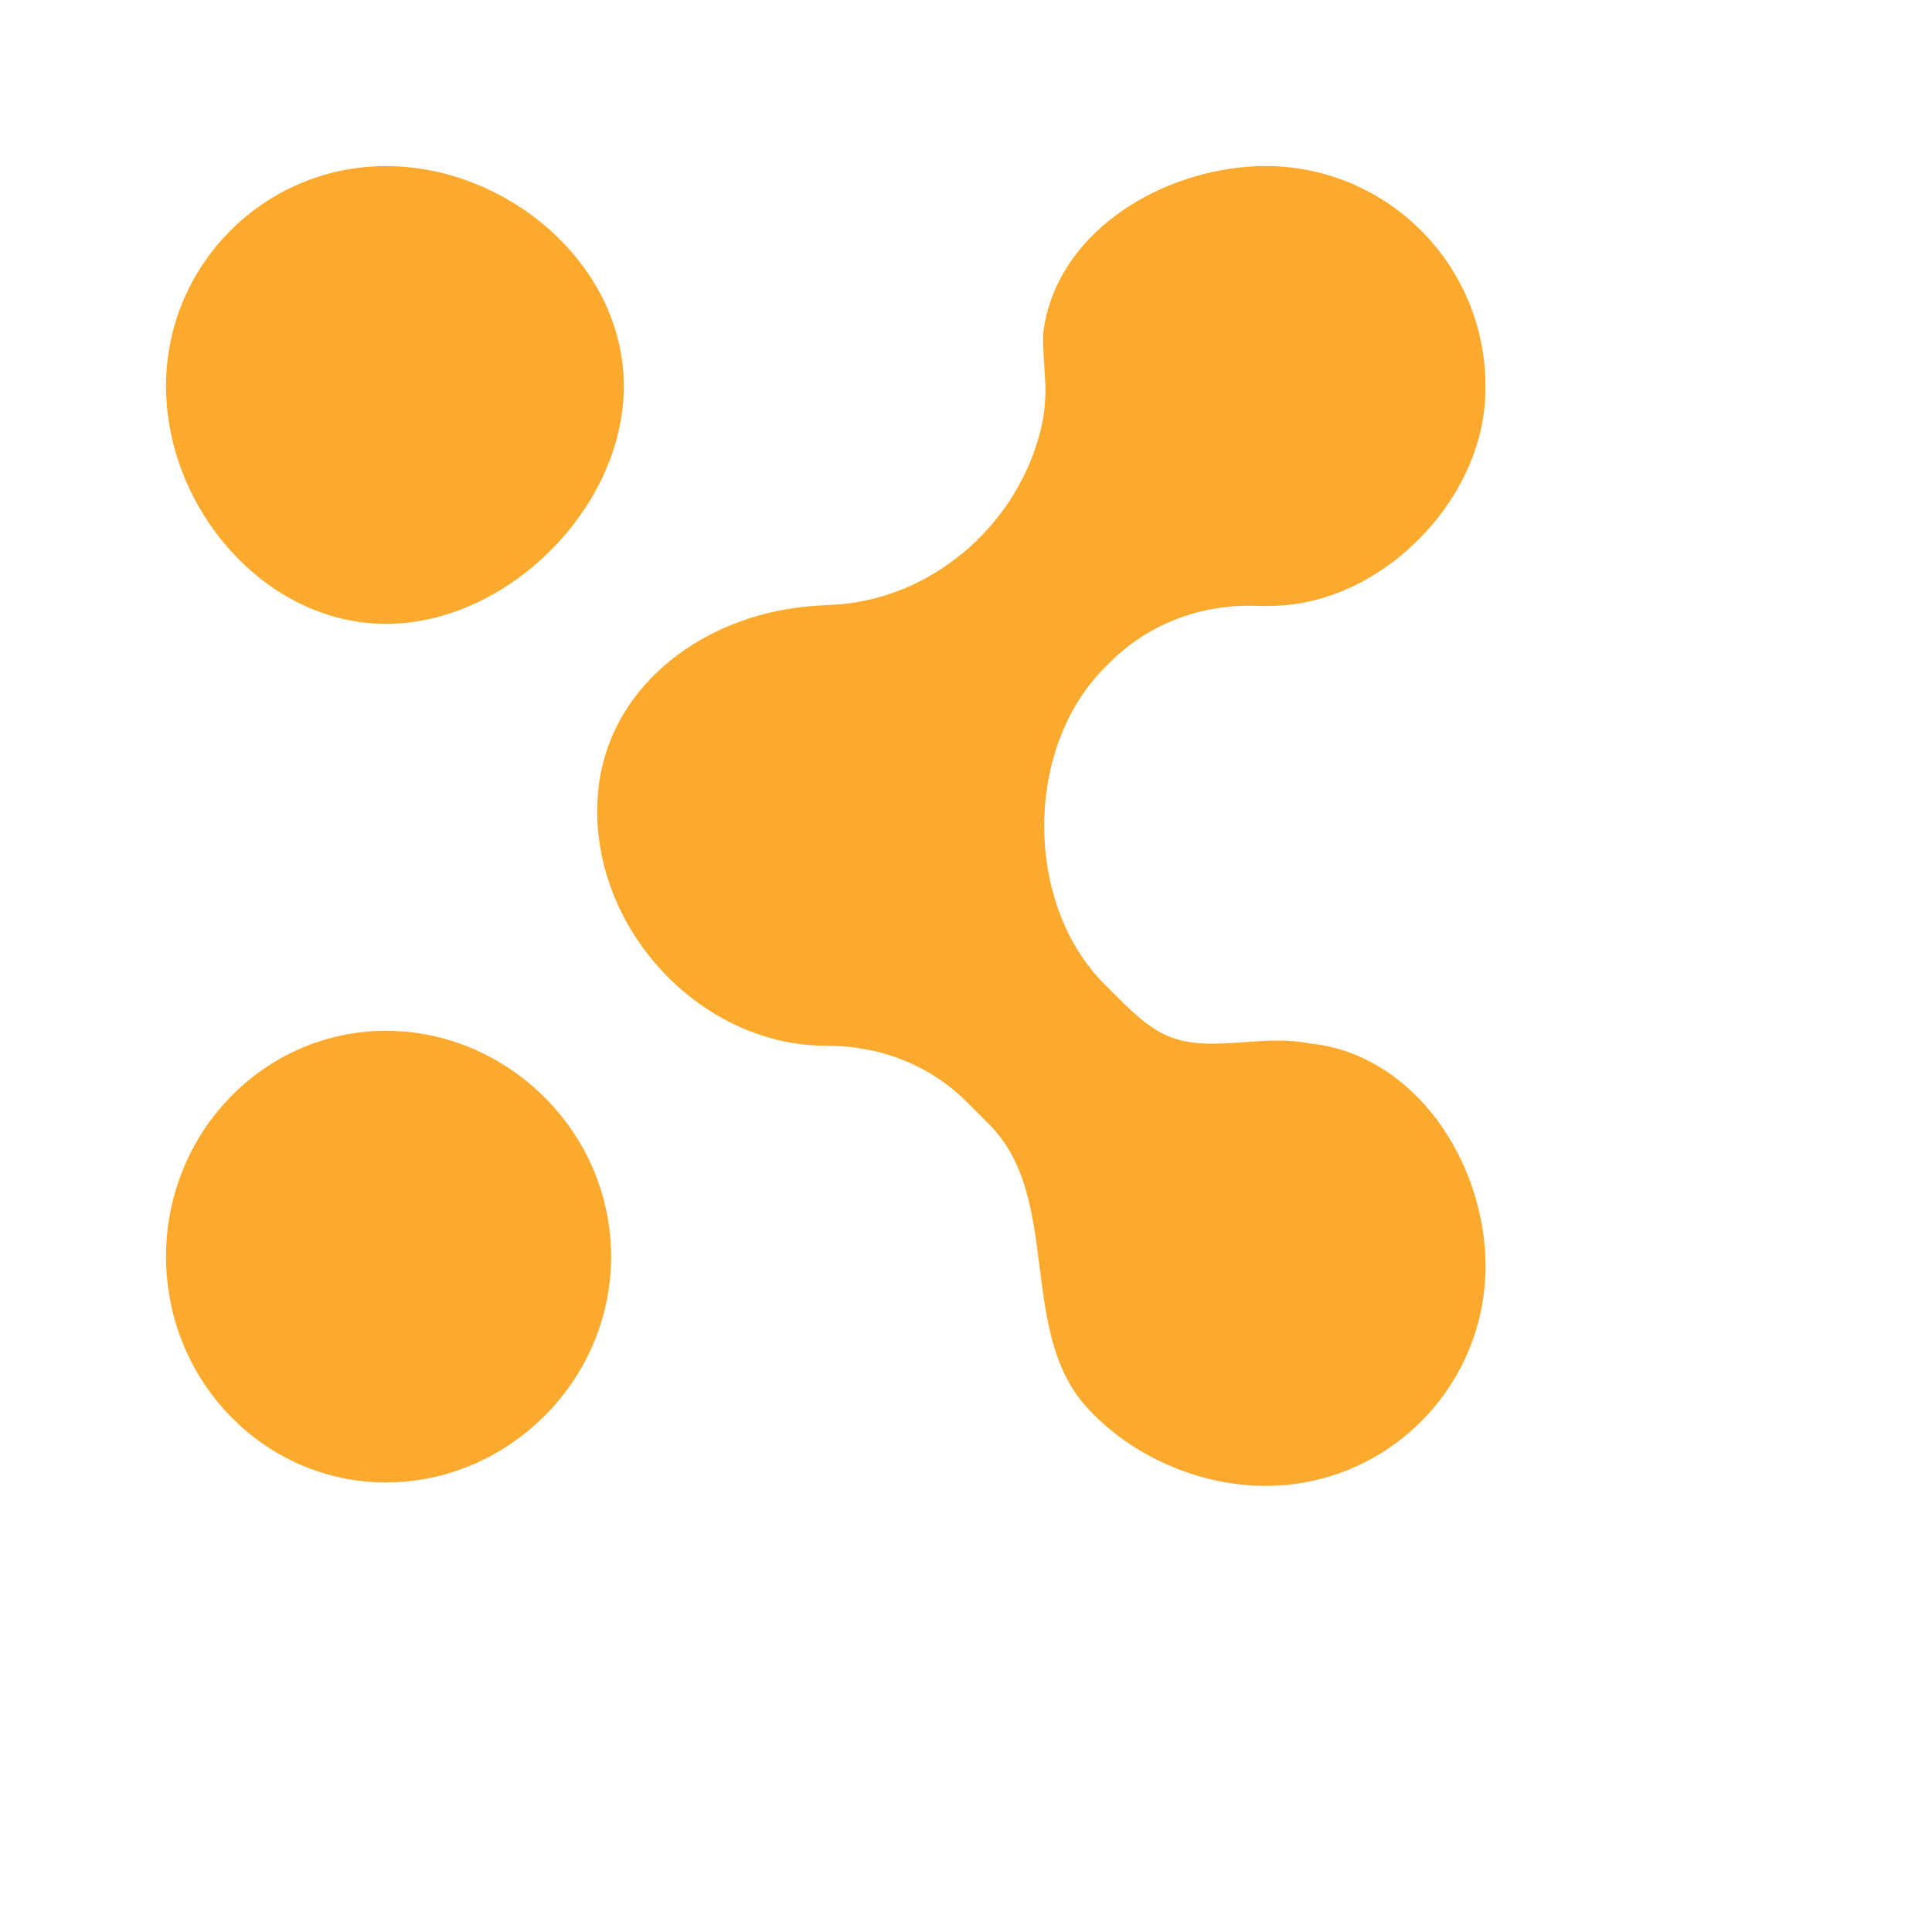
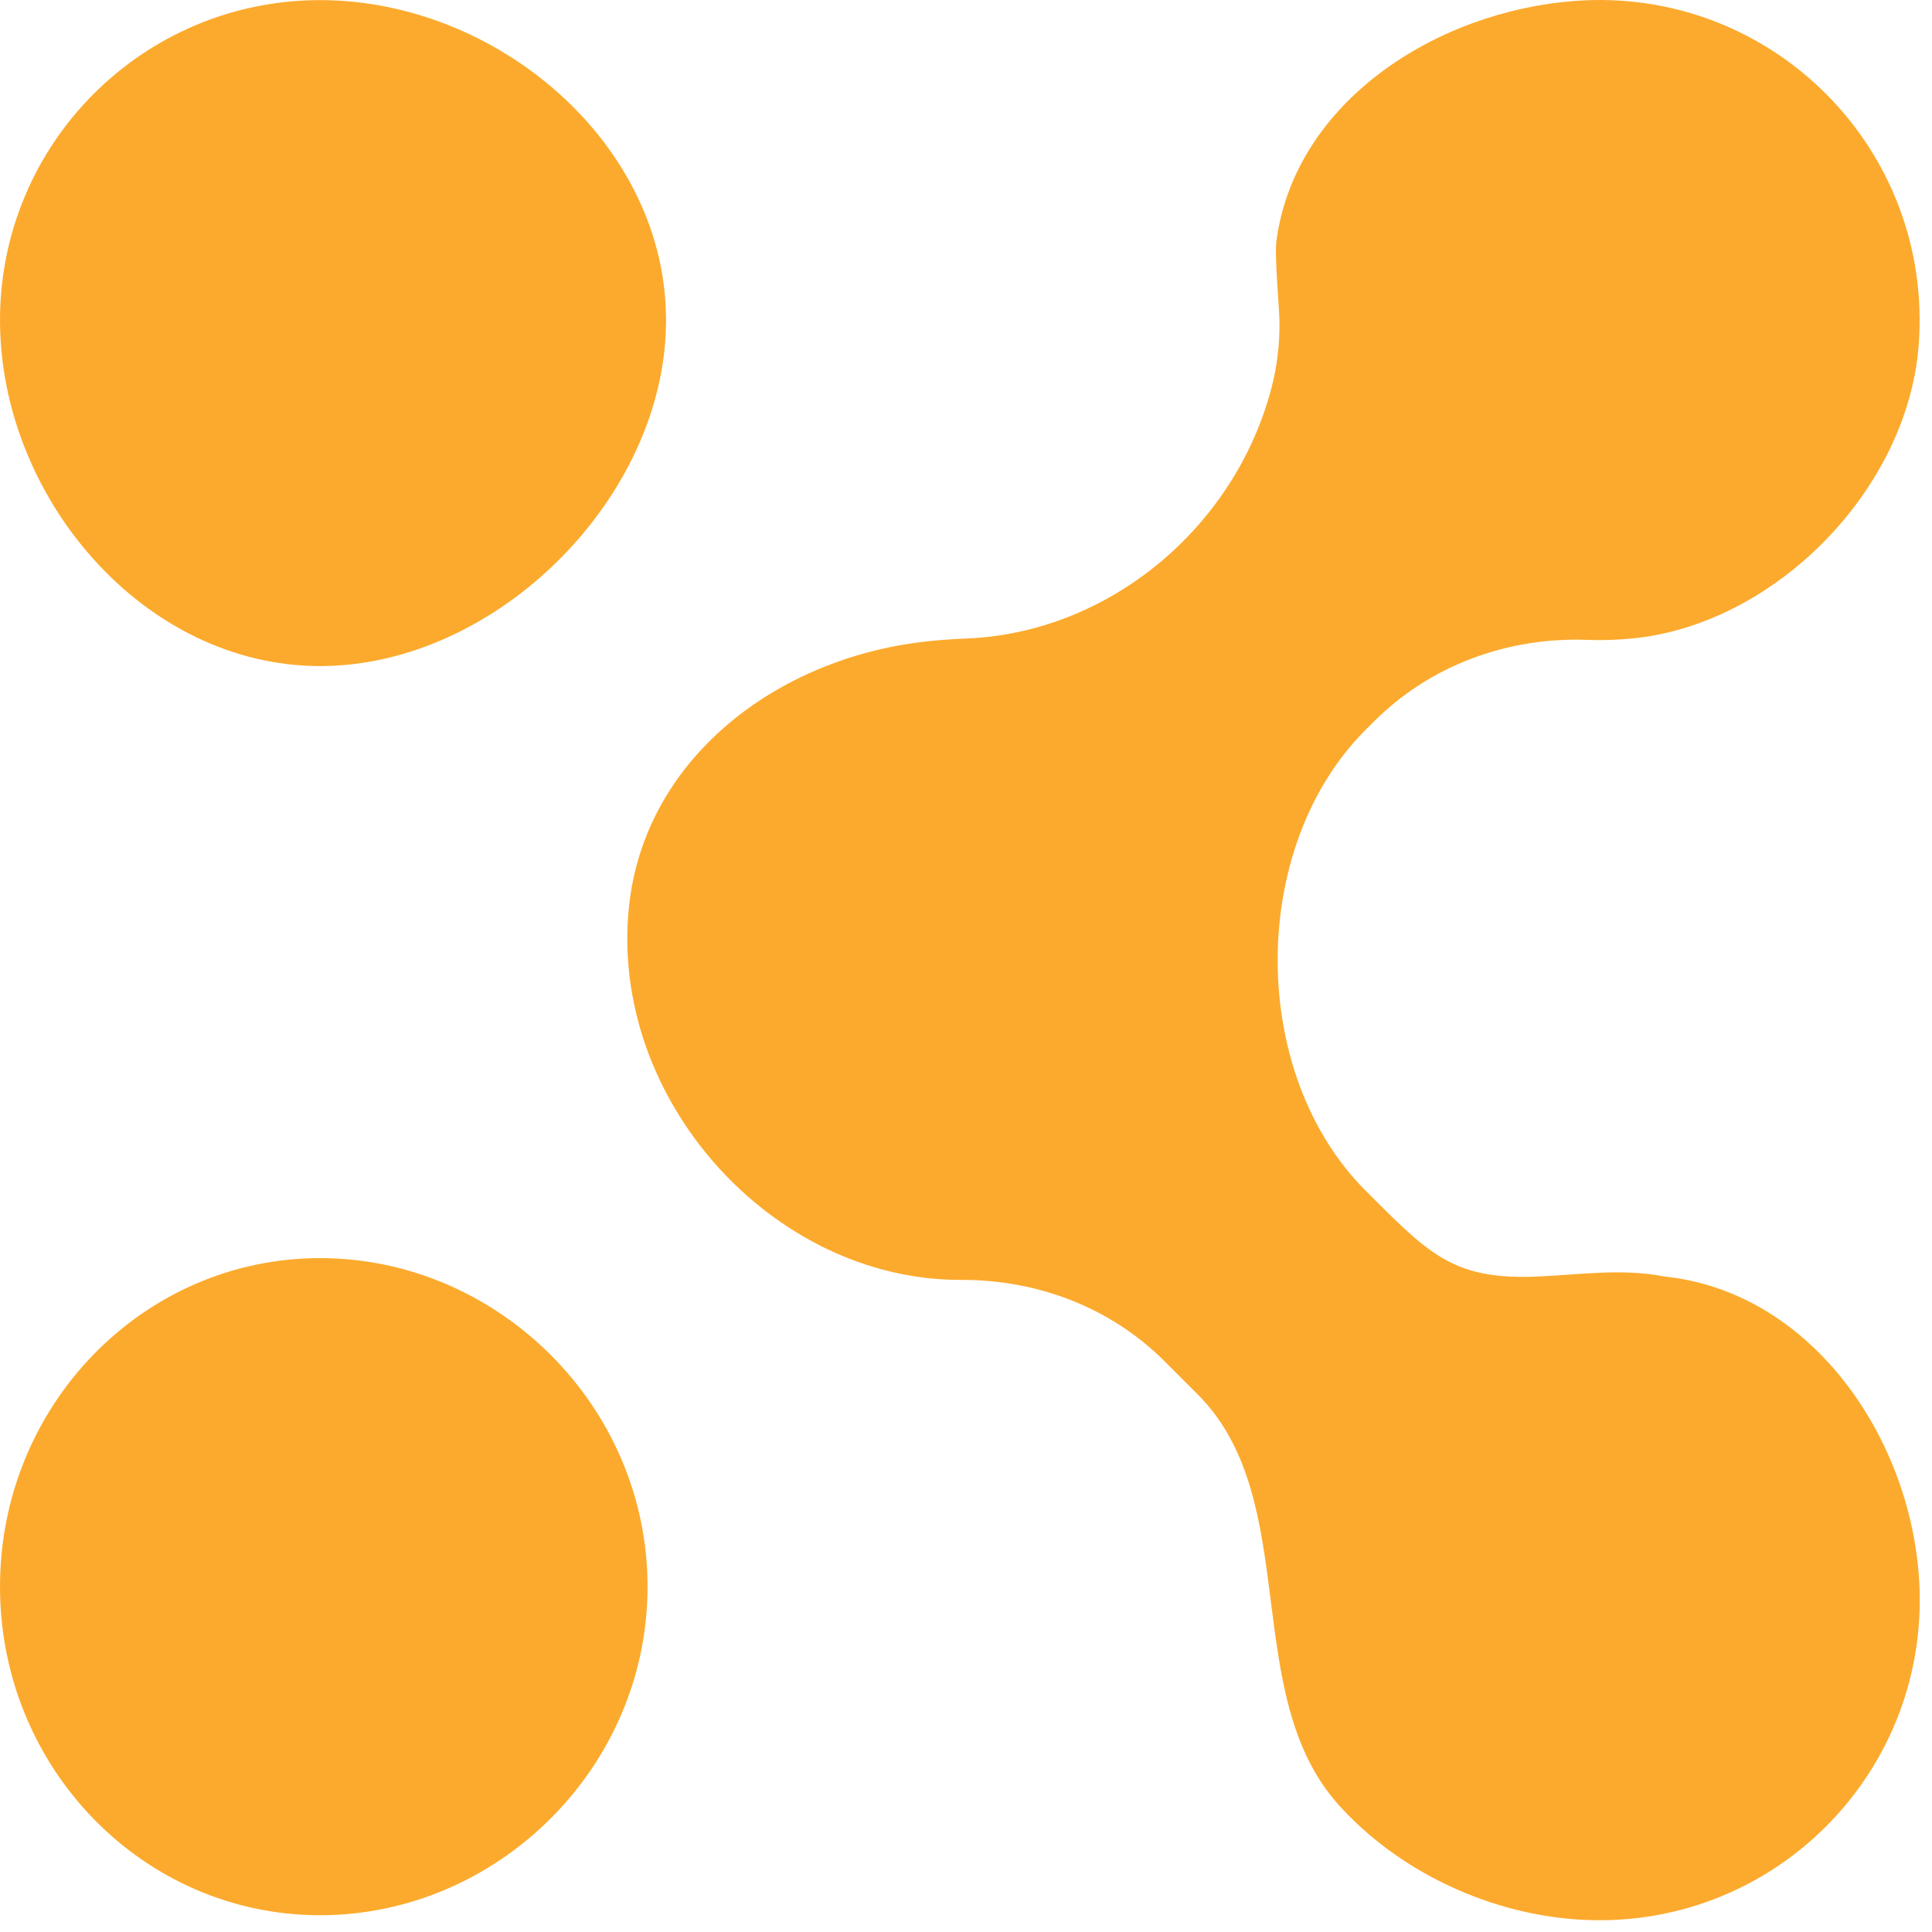
- <svg xmlns="http://www.w3.org/2000/svg" width="128" height="128" viewBox="0 0 128 128" fill="none">
-   <g transform="translate(11 11) scale(0.83)">
-     <path d="M0 17.567C0 27.267 7.86 36.544 17.561 36.544C27.261 36.544 36.543 27.267 36.543 17.567C36.543 7.866 27.261 0.006 17.561 0.006C7.86 0.006 0 7.866 0 17.567Z" fill="#fcaa2d" />
-     <path d="M0 87.053C0 97.011 7.86 105.08 17.561 105.08C27.261 105.08 35.528 97.011 35.528 87.053C35.528 77.095 27.261 69.027 17.561 69.027C7.86 69.027 0 77.095 0 87.053Z" fill="#fcaa2d" />
-     <path d="M84.246 70.042C79.883 70.213 78.468 68.868 75.379 65.779L74.919 65.319C68.499 58.899 68.492 46.489 74.906 40.062L75.379 39.589C78.468 36.5 82.72 34.943 87.084 35.107C87.925 35.14 88.779 35.107 89.647 35.022C97.481 34.2 104.664 26.806 105.268 18.953C106.096 8.168 97.178 -0.763 86.394 0.052C78.757 0.63 71.06 5.606 70.035 13.196C69.917 14.057 70.193 16.863 70.2 17.698C70.21 18.984 70.05 20.167 69.761 21.277C67.777 28.898 60.889 34.717 53.02 35.033C52.149 35.068 51.231 35.13 50.247 35.265C42.321 36.343 35.345 41.788 34.51 49.74C33.406 60.288 42.354 70.222 52.679 70.222C52.699 70.222 52.718 70.222 52.738 70.222C56.911 70.208 60.933 71.727 63.884 74.677L65.711 76.504C71.508 82.301 67.972 92.939 73.453 99.035C76.577 102.51 81.382 104.923 86.4 105.303C97.185 106.118 106.103 97.187 105.275 86.402C104.67 78.548 99.186 70.863 91.352 70.042C88.942 69.567 86.695 69.946 84.246 70.042Z" fill="#fcaa2d" />
-   </g>
+ <svg xmlns="http://www.w3.org/2000/svg" width="106" height="106" viewBox="0 0 106 106" fill="none">
+   <path d="M0 17.567C0 27.267 7.86 36.544 17.561 36.544C27.261 36.544 36.543 27.267 36.543 17.567C36.543 7.866 27.261 0.006 17.561 0.006C7.86 0.006 0 7.866 0 17.567Z" fill="#fcaa2d" />
+   <path d="M0 87.053C0 97.011 7.86 105.08 17.561 105.08C27.261 105.08 35.528 97.011 35.528 87.053C35.528 77.095 27.261 69.027 17.561 69.027C7.86 69.027 0 77.095 0 87.053Z" fill="#fcaa2d" />
+   <path d="M84.246 70.042C79.883 70.213 78.468 68.868 75.379 65.779L74.919 65.319C68.499 58.899 68.492 46.489 74.906 40.062L75.379 39.589C78.468 36.5 82.72 34.943 87.084 35.107C87.925 35.14 88.779 35.107 89.647 35.022C97.481 34.2 104.664 26.806 105.268 18.953C106.096 8.168 97.178 -0.763 86.394 0.052C78.757 0.63 71.06 5.606 70.035 13.196C69.917 14.057 70.193 16.863 70.2 17.698C70.21 18.984 70.05 20.167 69.761 21.277C67.777 28.898 60.889 34.717 53.02 35.033C52.149 35.068 51.231 35.13 50.247 35.265C42.321 36.343 35.345 41.788 34.51 49.74C33.406 60.288 42.354 70.222 52.679 70.222C52.699 70.222 52.718 70.222 52.738 70.222C56.911 70.208 60.933 71.727 63.884 74.677L65.711 76.504C71.508 82.301 67.972 92.939 73.453 99.035C76.577 102.51 81.382 104.923 86.4 105.303C97.185 106.118 106.103 97.187 105.275 86.402C104.67 78.548 99.186 70.863 91.352 70.042C88.942 69.567 86.695 69.946 84.246 70.042Z" fill="#fcaa2d" />
</svg>
